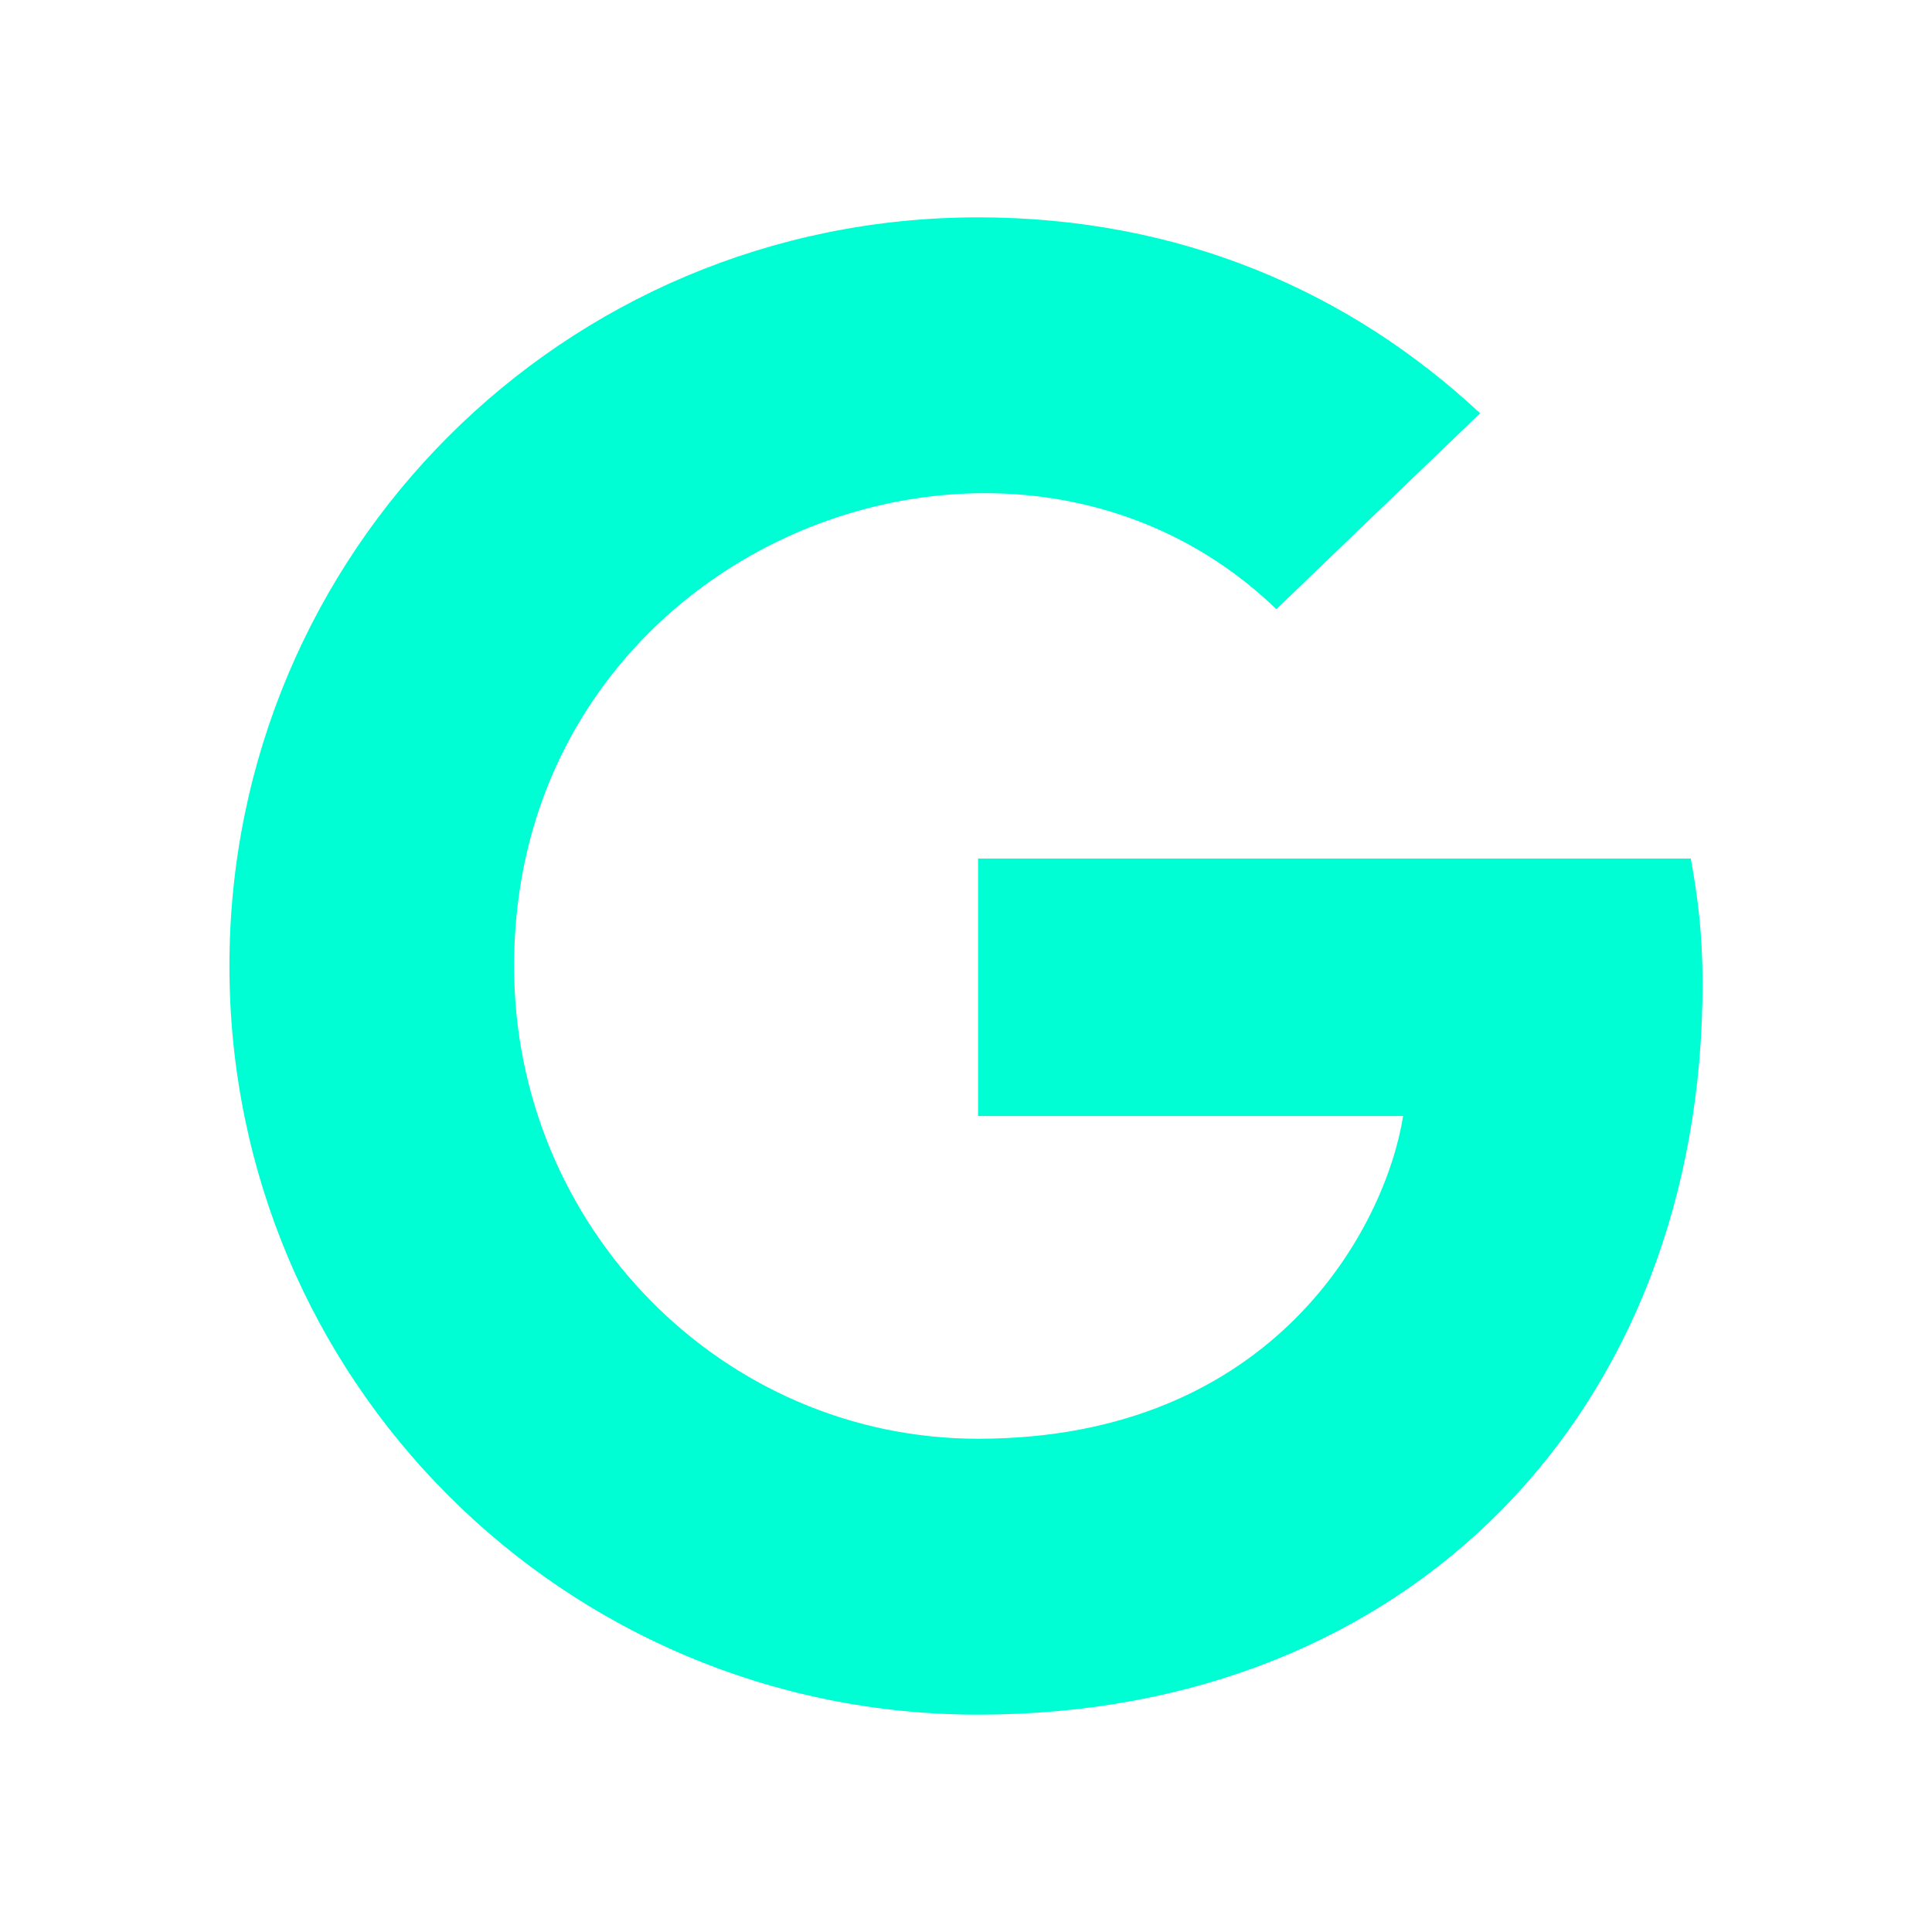
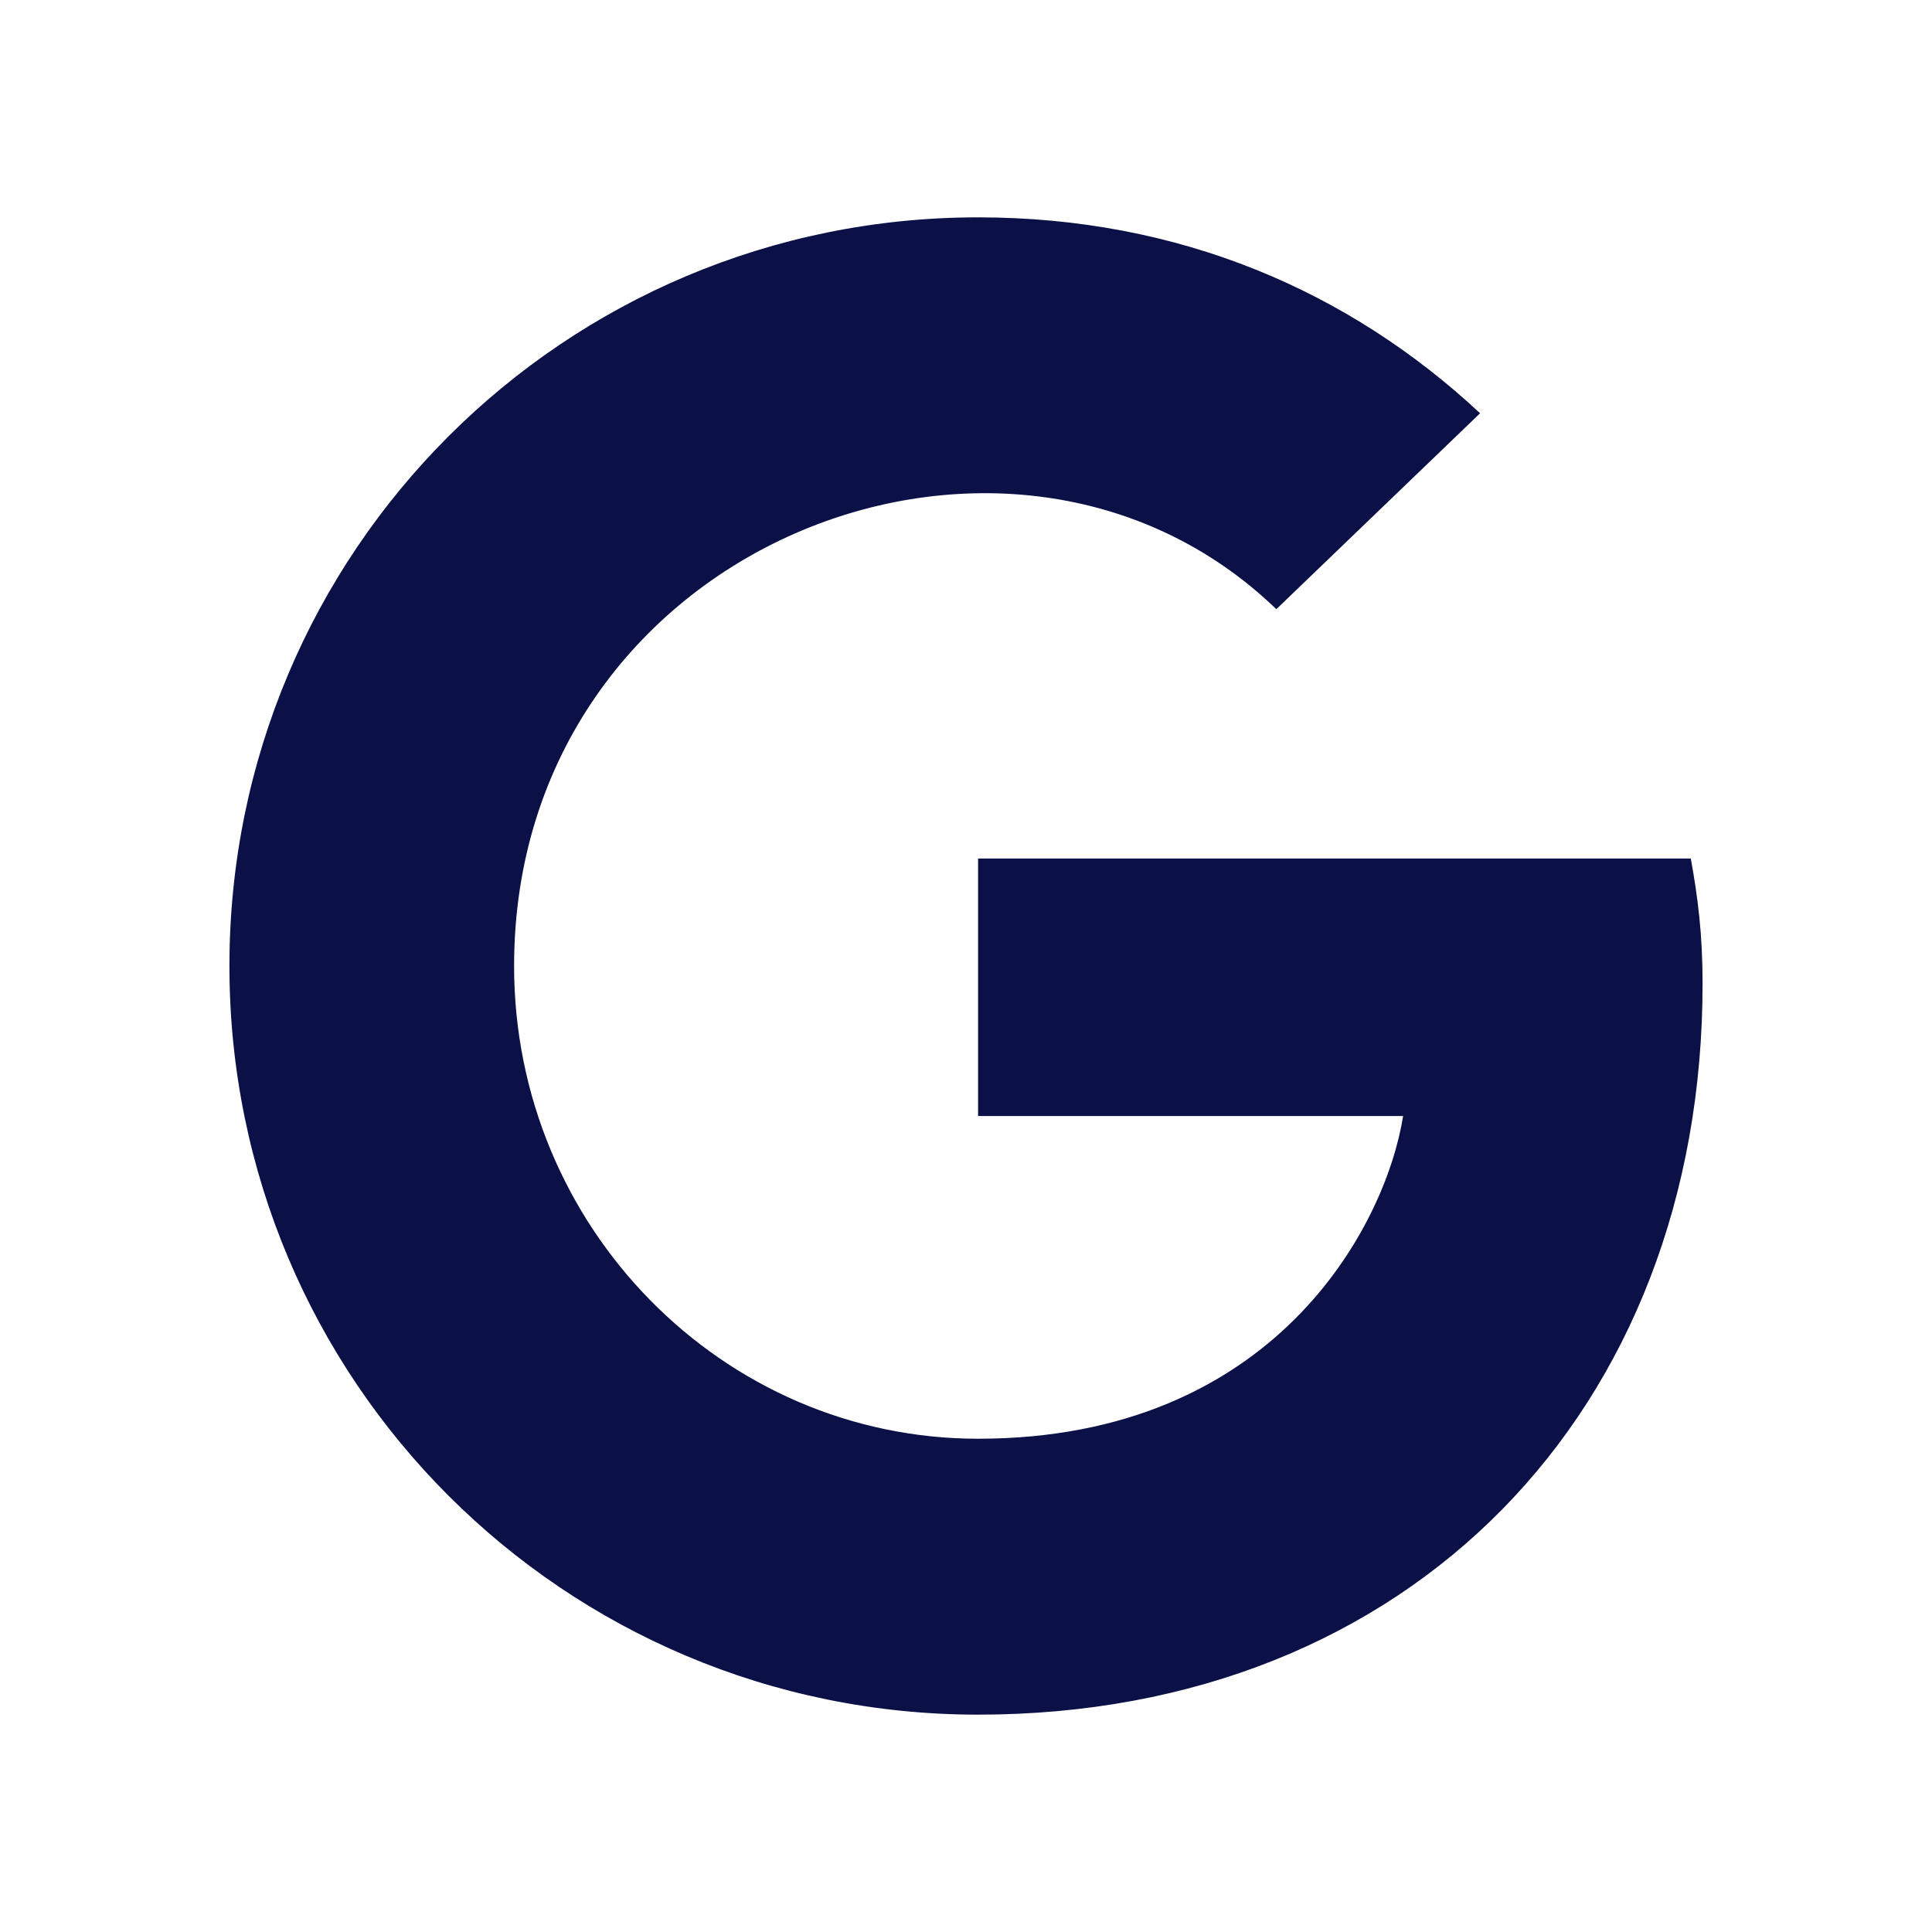
<svg xmlns="http://www.w3.org/2000/svg" viewBox="0 0 640 640">
-   <path fill="#00fed4" d="M564 325.8C564 467.3 467.1 568 324 568C186.8 568 76 457.2 76 320C76 182.8 186.8 72 324 72C390.8 72 447 96.5 490.3 136.9L422.8 201.8C334.5 116.6 170.3 180.6 170.3 320C170.3 406.5 239.4 476.6 324 476.6C422.2 476.6 459 406.2 464.8 369.7L324 369.7L324 284.4L560.1 284.4C562.4 297.1 564 309.3 564 325.8z" />
+   <path fill="#0b1047" d="M564 325.8C564 467.3 467.1 568 324 568C186.8 568 76 457.2 76 320C76 182.8 186.8 72 324 72C390.8 72 447 96.5 490.3 136.9L422.8 201.8C334.5 116.6 170.3 180.6 170.3 320C170.3 406.5 239.4 476.6 324 476.6C422.2 476.6 459 406.2 464.8 369.7L324 369.7L324 284.4L560.1 284.4C562.4 297.1 564 309.3 564 325.8z" />
</svg>
